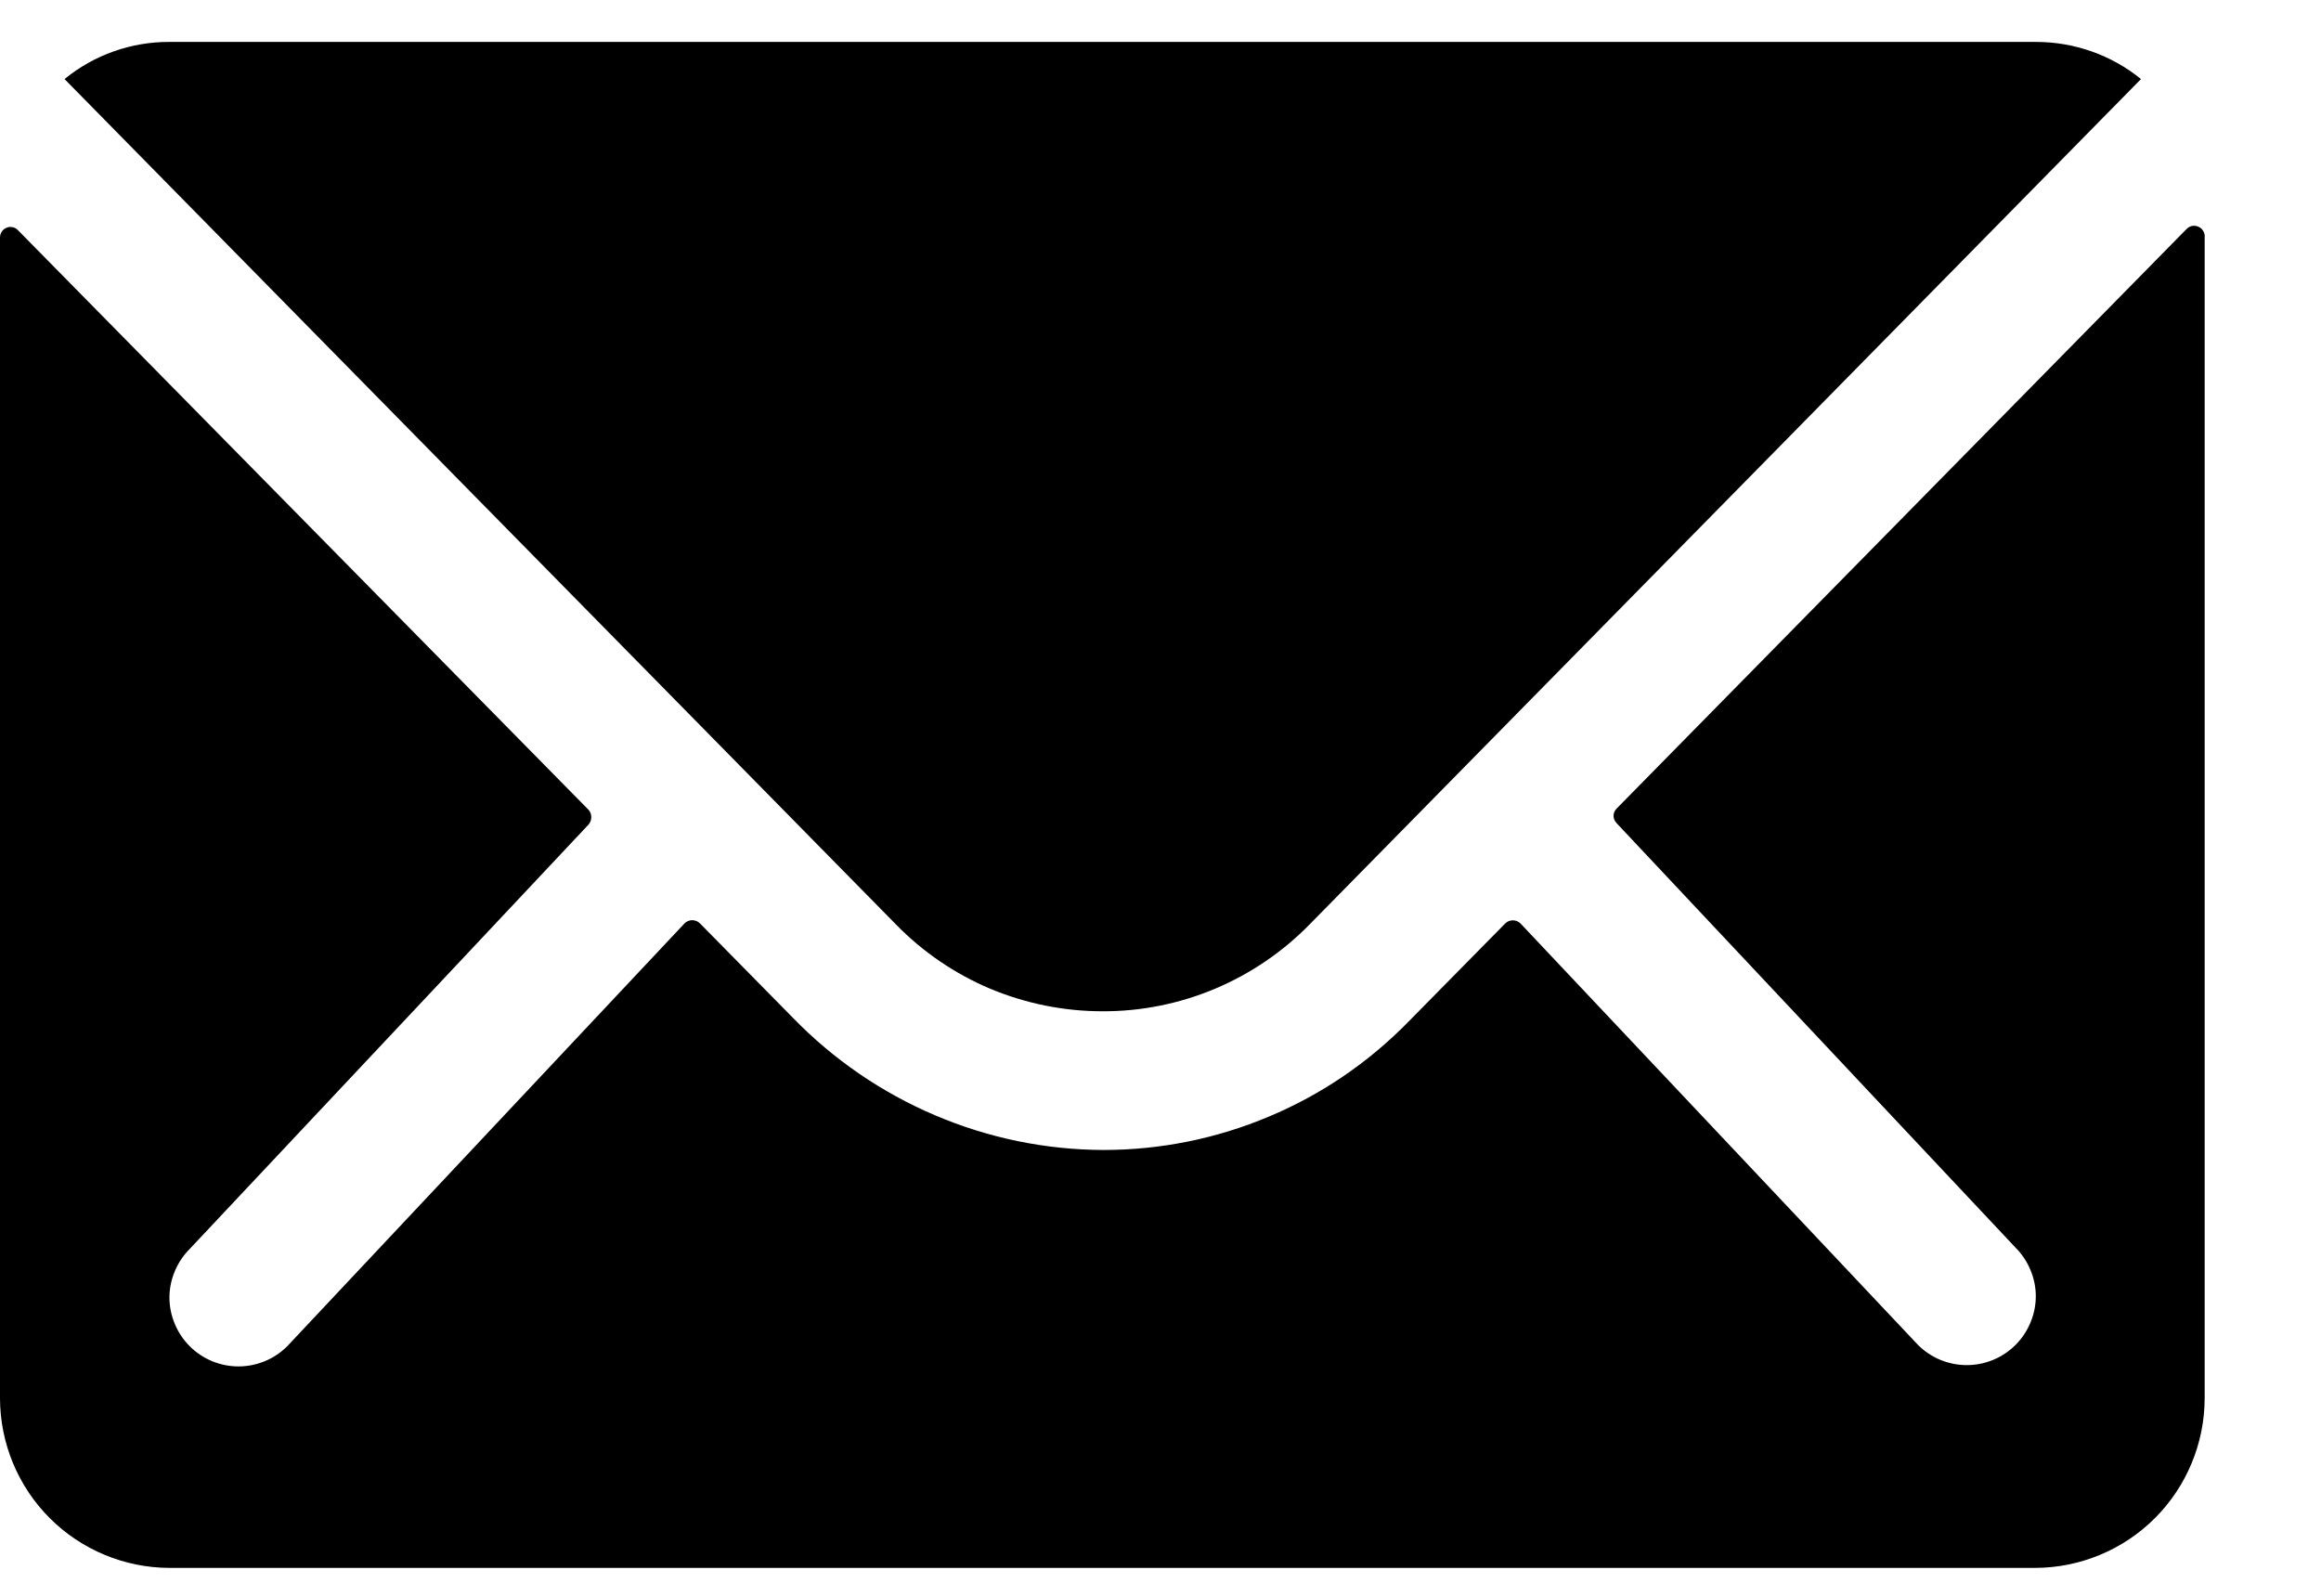
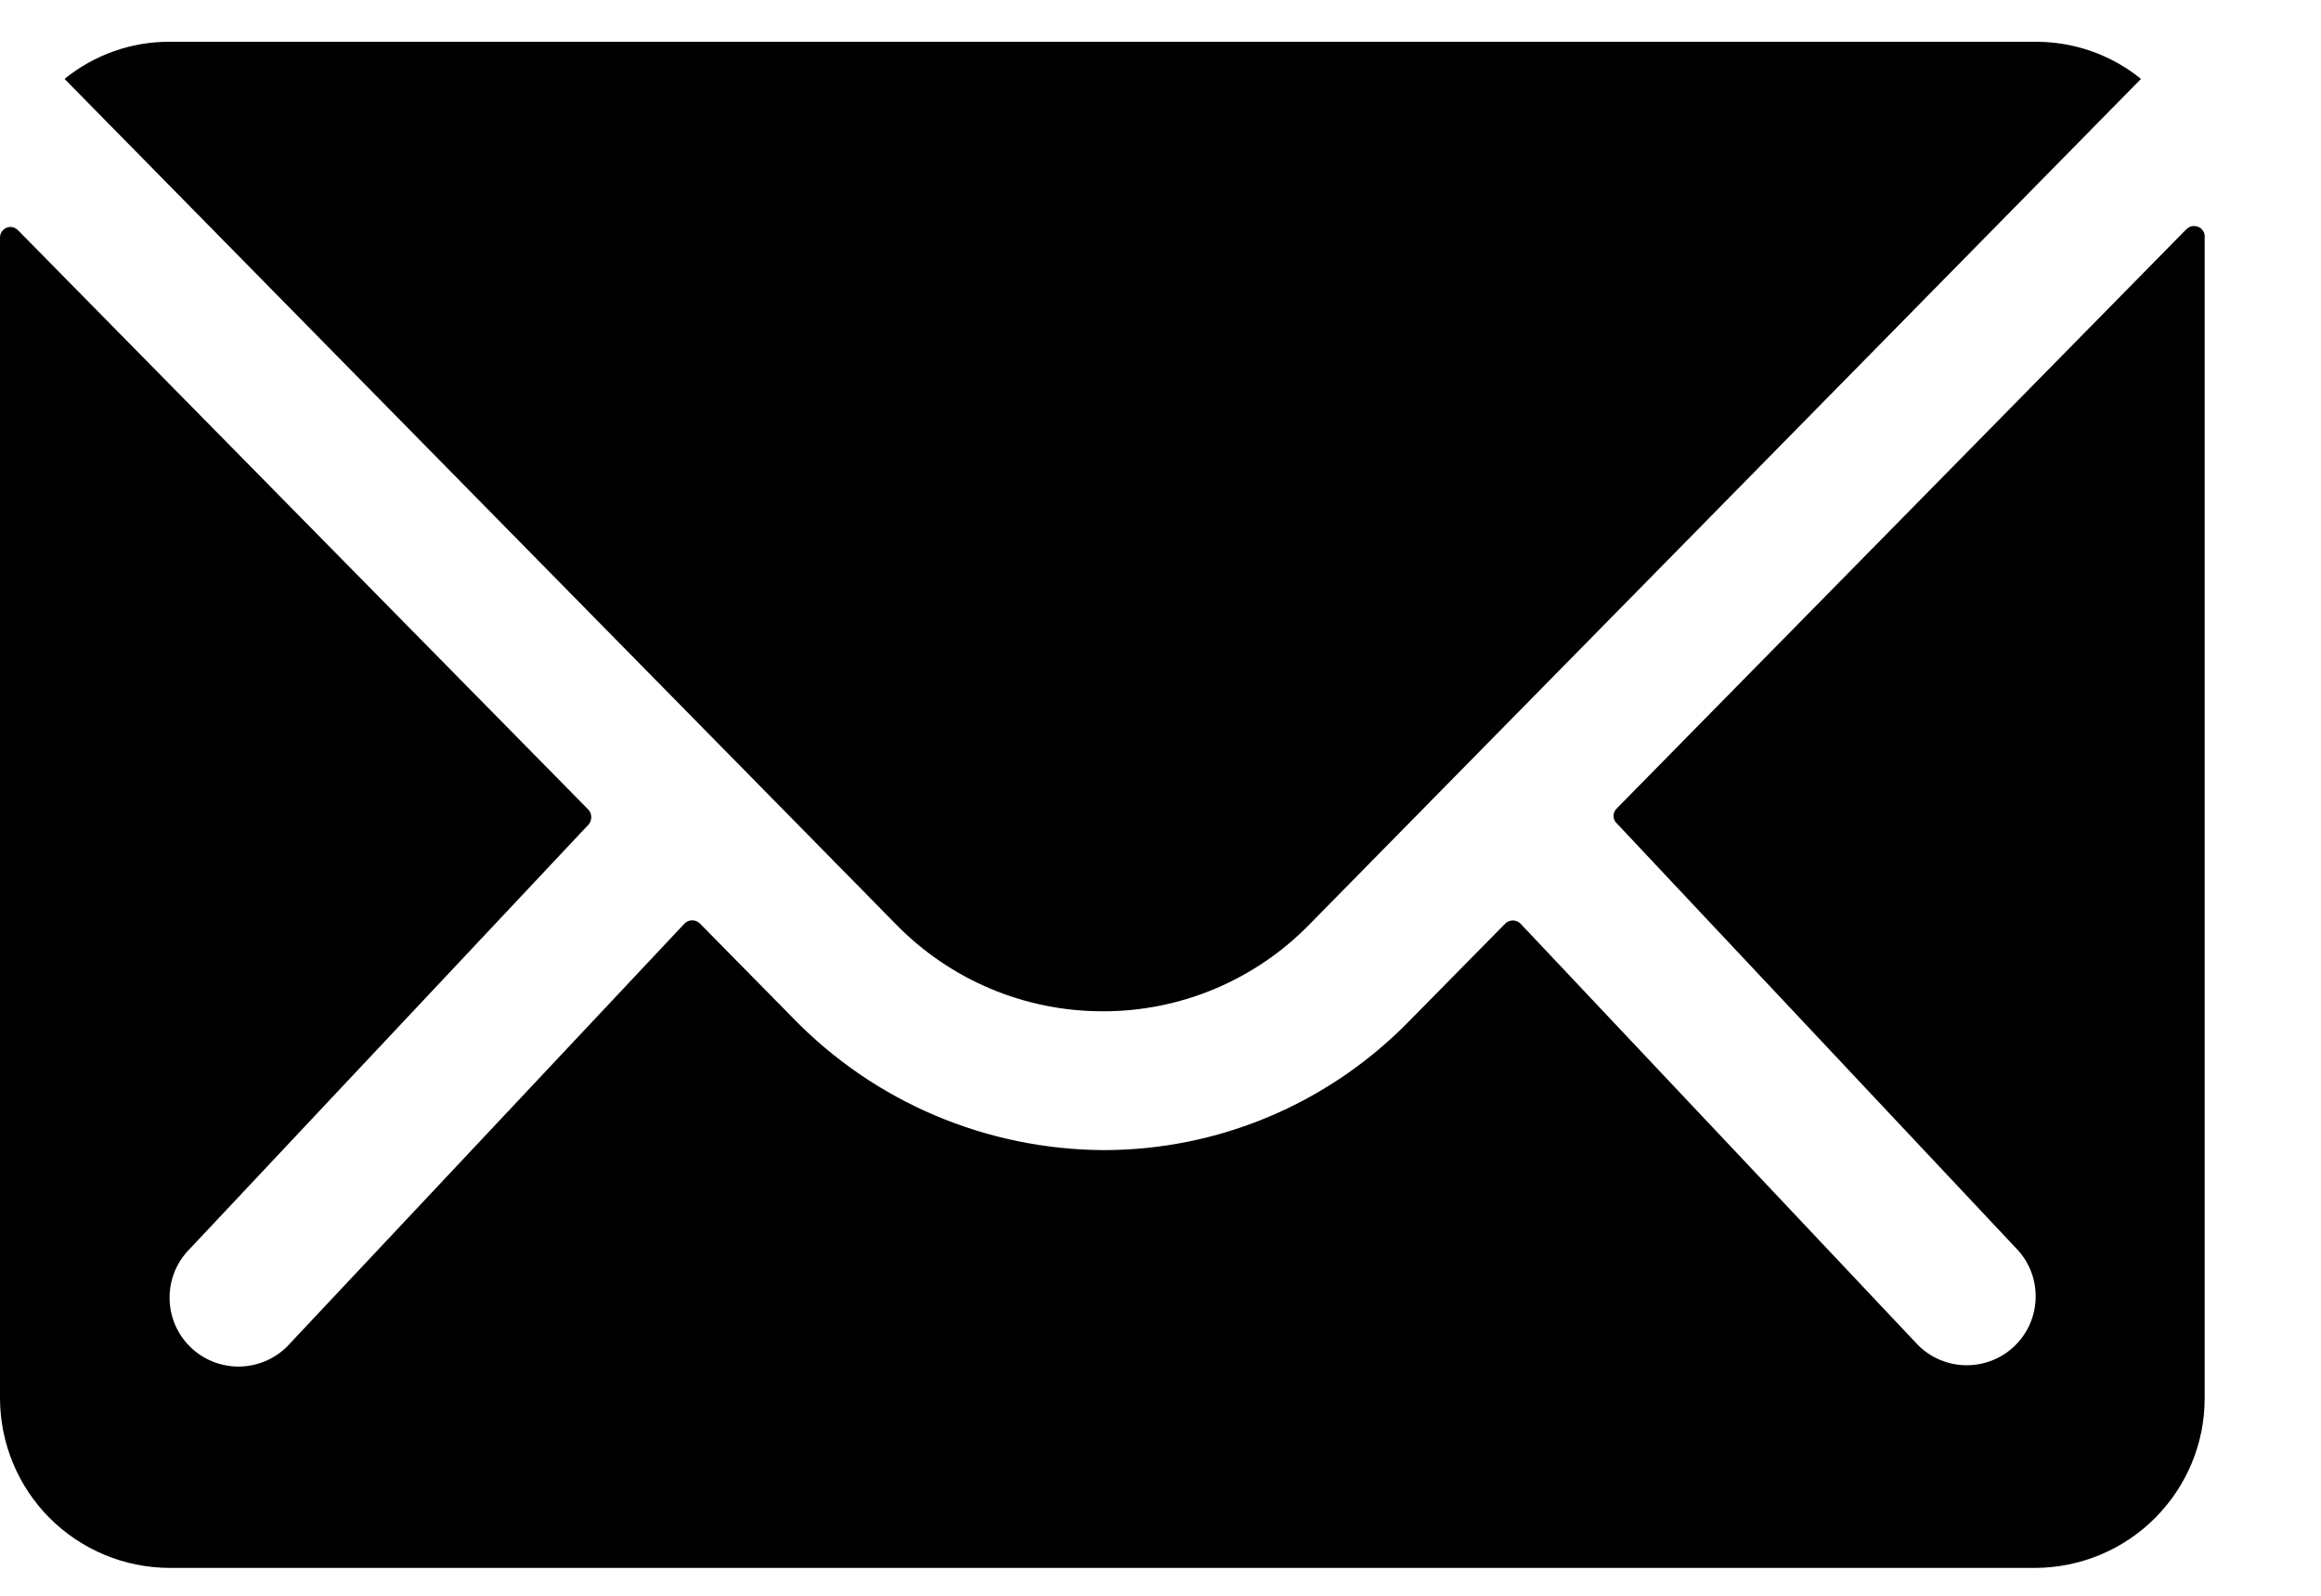
- <svg xmlns="http://www.w3.org/2000/svg" width="16" height="11" viewBox="0 0 16 11" fill="none">
-   <path d="M15.074 1.578L11.144 5.574C11.131 5.587 11.123 5.605 11.123 5.624C11.123 5.642 11.131 5.66 11.144 5.674L13.894 8.6C13.938 8.644 13.973 8.696 13.997 8.754C14.021 8.811 14.034 8.873 14.034 8.935C14.034 8.998 14.021 9.06 13.997 9.117C13.973 9.175 13.938 9.227 13.894 9.271C13.805 9.36 13.684 9.41 13.558 9.41C13.432 9.41 13.311 9.36 13.222 9.271L10.482 6.366C10.468 6.352 10.449 6.344 10.429 6.344C10.409 6.344 10.39 6.352 10.376 6.366L9.708 7.044C9.434 7.324 9.108 7.546 8.747 7.697C8.386 7.849 7.999 7.927 7.608 7.927C7.209 7.926 6.814 7.845 6.446 7.688C6.079 7.532 5.746 7.304 5.468 7.018L4.825 6.365C4.811 6.351 4.792 6.343 4.772 6.343C4.752 6.343 4.733 6.351 4.719 6.365L1.98 9.28C1.891 9.369 1.77 9.419 1.644 9.419C1.518 9.419 1.397 9.369 1.308 9.28C1.264 9.236 1.229 9.184 1.205 9.126C1.181 9.069 1.168 9.007 1.168 8.944C1.168 8.882 1.181 8.82 1.205 8.763C1.229 8.705 1.264 8.653 1.308 8.609L4.058 5.683C4.07 5.669 4.076 5.651 4.076 5.633C4.076 5.614 4.07 5.597 4.058 5.583L0.124 1.587C0.114 1.576 0.101 1.569 0.087 1.566C0.073 1.563 0.058 1.564 0.045 1.57C0.031 1.575 0.02 1.585 0.012 1.597C0.004 1.609 -0 1.623 1.01945e-05 1.638V9.64C0.001 9.949 0.124 10.246 0.343 10.465C0.562 10.684 0.859 10.807 1.169 10.808H14.029C14.339 10.807 14.636 10.684 14.855 10.465C15.074 10.246 15.197 9.949 15.198 9.64V1.638C15.2 1.623 15.197 1.607 15.189 1.594C15.182 1.581 15.171 1.57 15.157 1.564C15.144 1.557 15.128 1.555 15.113 1.557C15.098 1.56 15.085 1.567 15.074 1.578Z" fill="black" />
-   <path d="M7.6 6.971C7.866 6.972 8.13 6.919 8.375 6.816C8.62 6.713 8.842 6.562 9.028 6.372L14.759 0.545C14.555 0.379 14.299 0.289 14.036 0.289H1.168C0.905 0.288 0.649 0.378 0.445 0.545L6.176 6.372C6.361 6.562 6.583 6.713 6.827 6.816C7.072 6.918 7.335 6.971 7.6 6.971Z" fill="black" />
+ <svg xmlns="http://www.w3.org/2000/svg" fill="none" height="11" viewBox="0 0 16 11" width="16">
+   <g fill="#000">
+     <path d="m15.074 1.578-3.93 3.996c-.013.013-.021.031-.021.05s.007.037.021.05l2.75 2.926c.044.044.079.096.103.154.024.058.036.119.036.182 0 .062-.012.124-.036.182-.024.058-.059.11-.103.154-.089.089-.21.139-.336.139s-.247-.05-.336-.139l-2.74-2.905c-.014-.014-.033-.022-.053-.022s-.039.008-.053.022l-.668.678c-.274.279-.6.501-.961.653-.361.152-.748.23-1.139.23-.399-.002-.794-.083-1.162-.239s-.7-.384-.978-.67l-.643-.653c-.014-.014-.033-.022-.053-.022-.02 0-.039.008-.053.022l-2.739 2.915c-.089.089-.21.139-.336.139-.126 0-.247-.05-.336-.139-.044-.044-.079-.096-.103-.154-.024-.058-.036-.119-.036-.182 0-.062.012-.124.036-.182.024-.058.059-.11.103-.154l2.75-2.926c.012-.014.018-.032.018-.05 0-.018-.006-.036-.018-.05l-3.934-3.996c-.01-.01-.023-.018-.037-.021-.014-.003-.029-.002-.042.004-.013.005-.025.015-.033.027-.008.012-.012.026-.012.041v8.002c.001.309.124.606.343.825.219.219.516.342.826.343h12.86c.31-.001.607-.124.826-.343.219-.219.343-.515.343-.825v-8.002c.002-.015-.001-.03-.009-.043-.007-.013-.018-.024-.032-.03s-.029-.009-.044-.006c-.015.002-.029.01-.039.02z" />
+     <path d="m7.6 6.971c.266.001.53-.052.775-.155.245-.103.467-.254.653-.445l5.731-5.827c-.204-.166-.46-.256-.723-.256h-12.868c-.263-.001-.519.09-.723.256l5.731 5.827c.185.19.407.341.651.444.245.103.507.156.773.156z" />
+   </g>
</svg>
